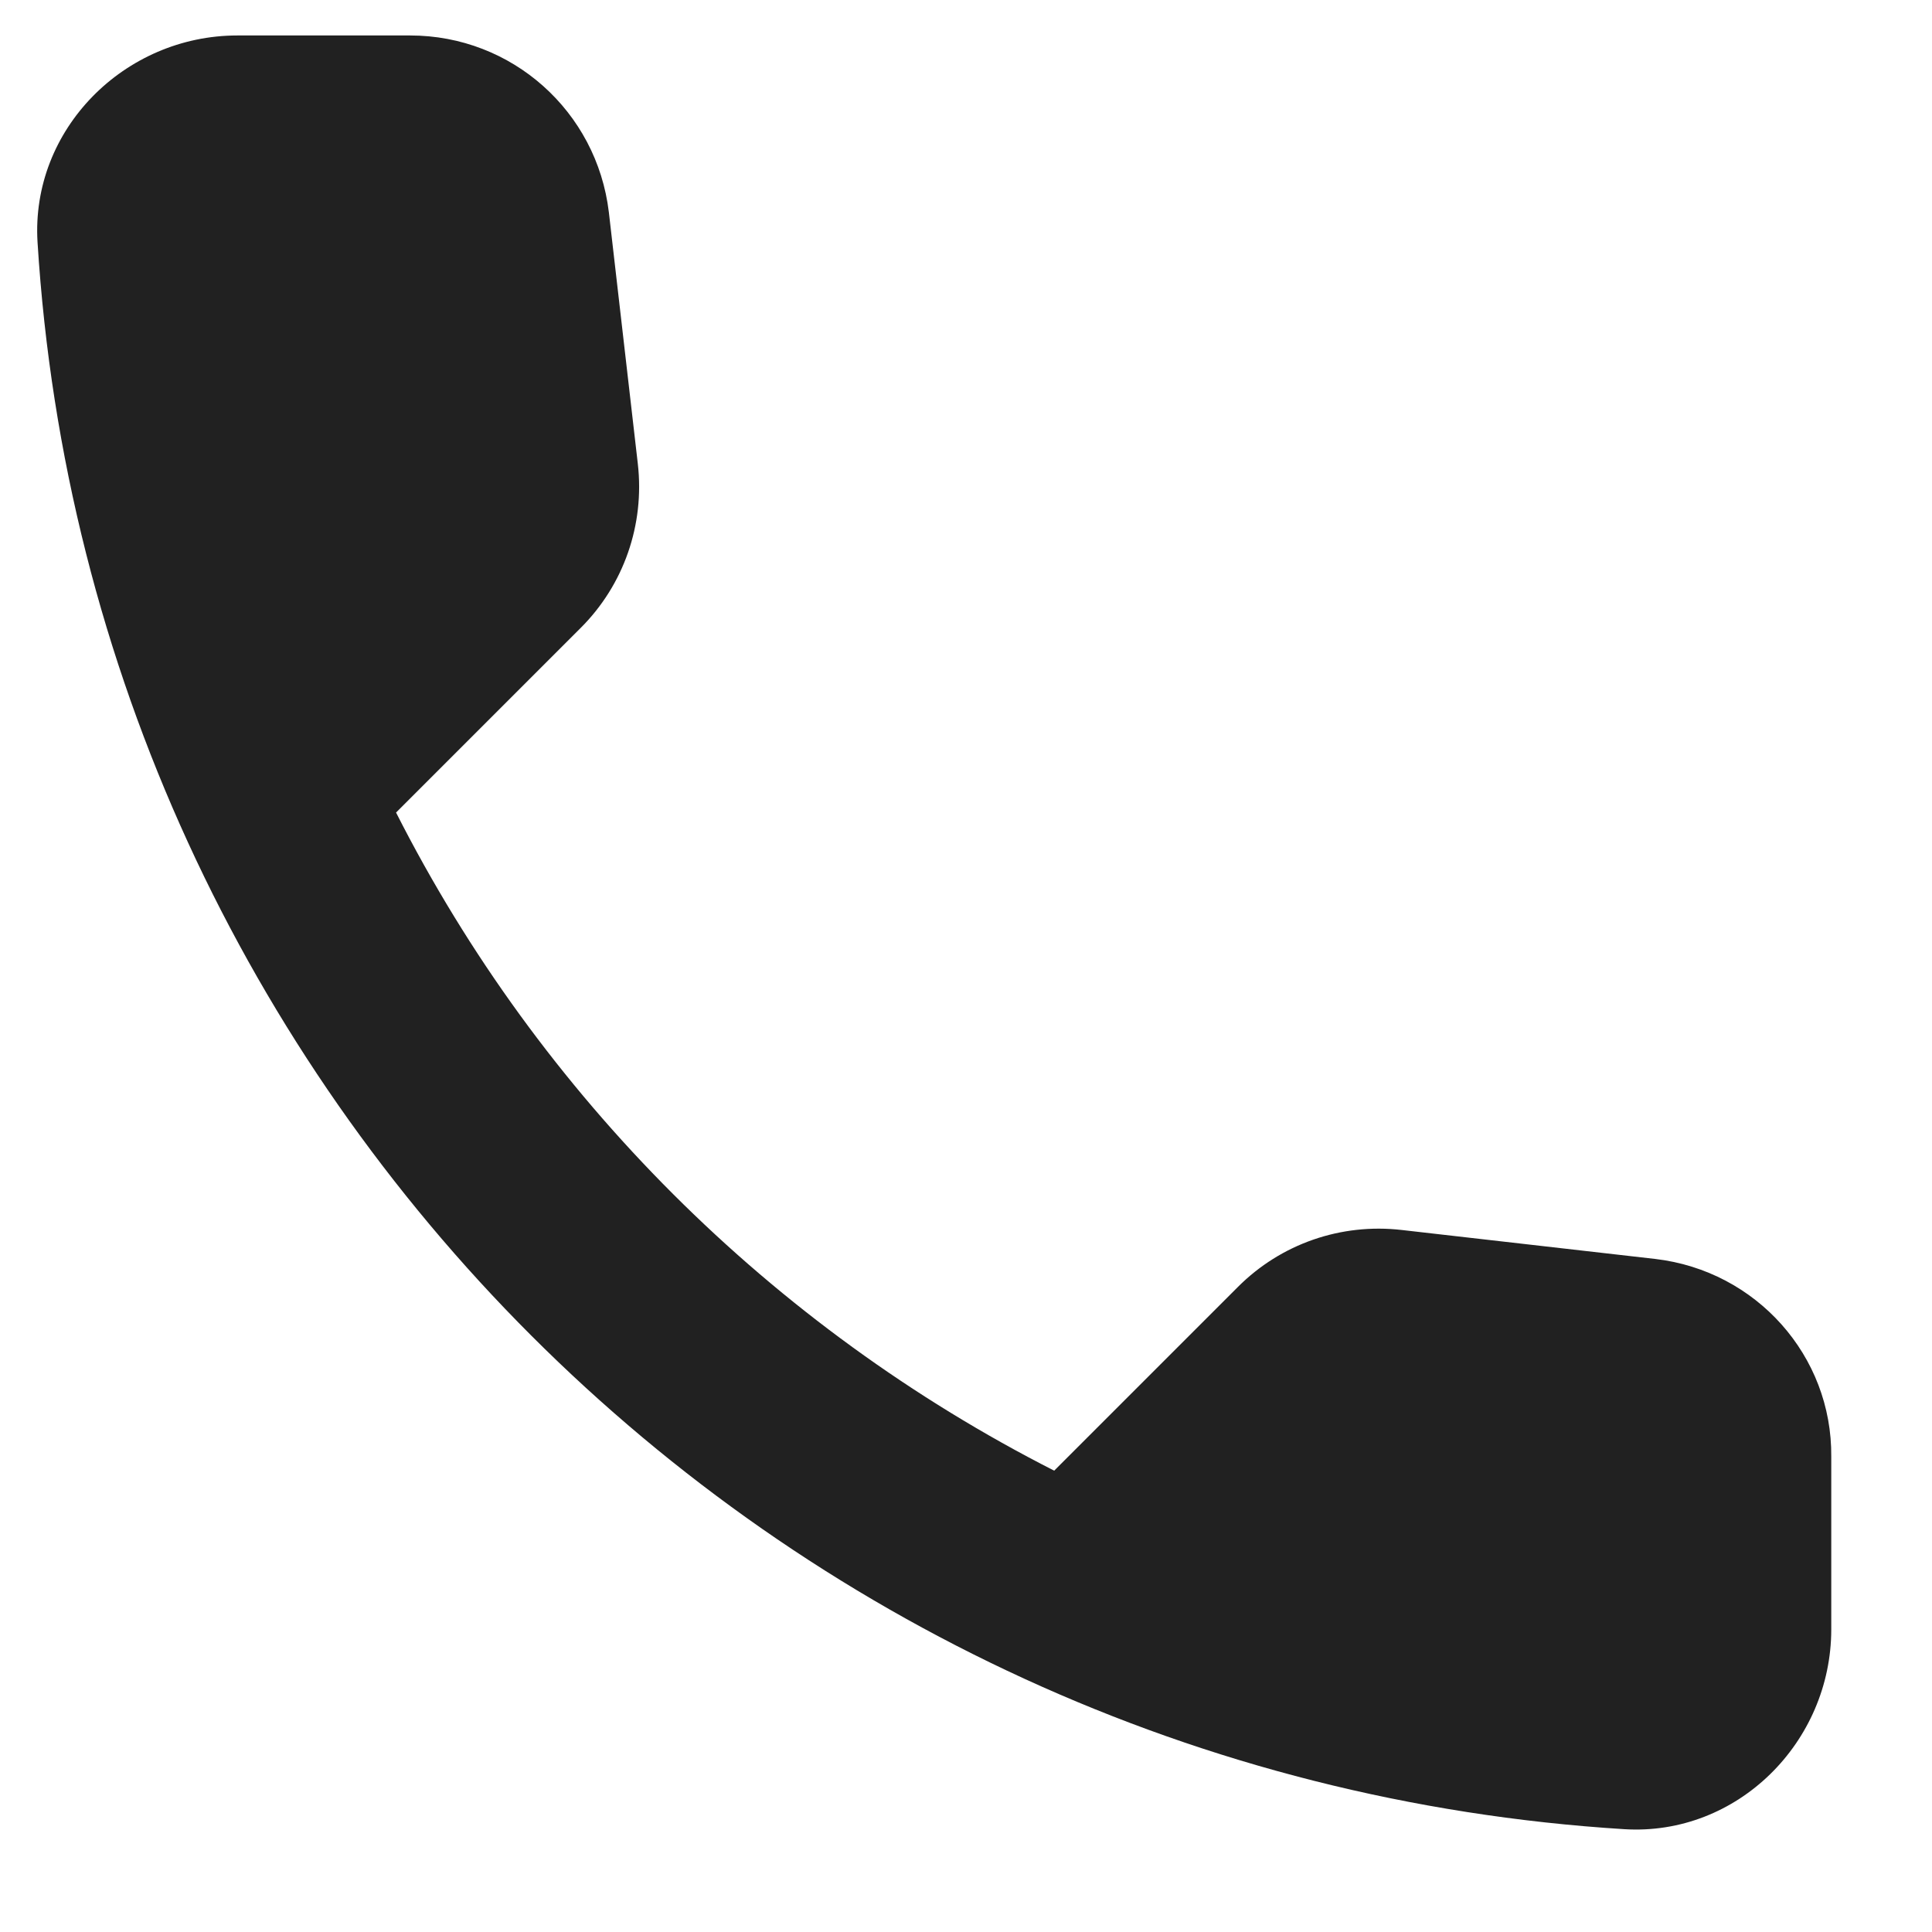
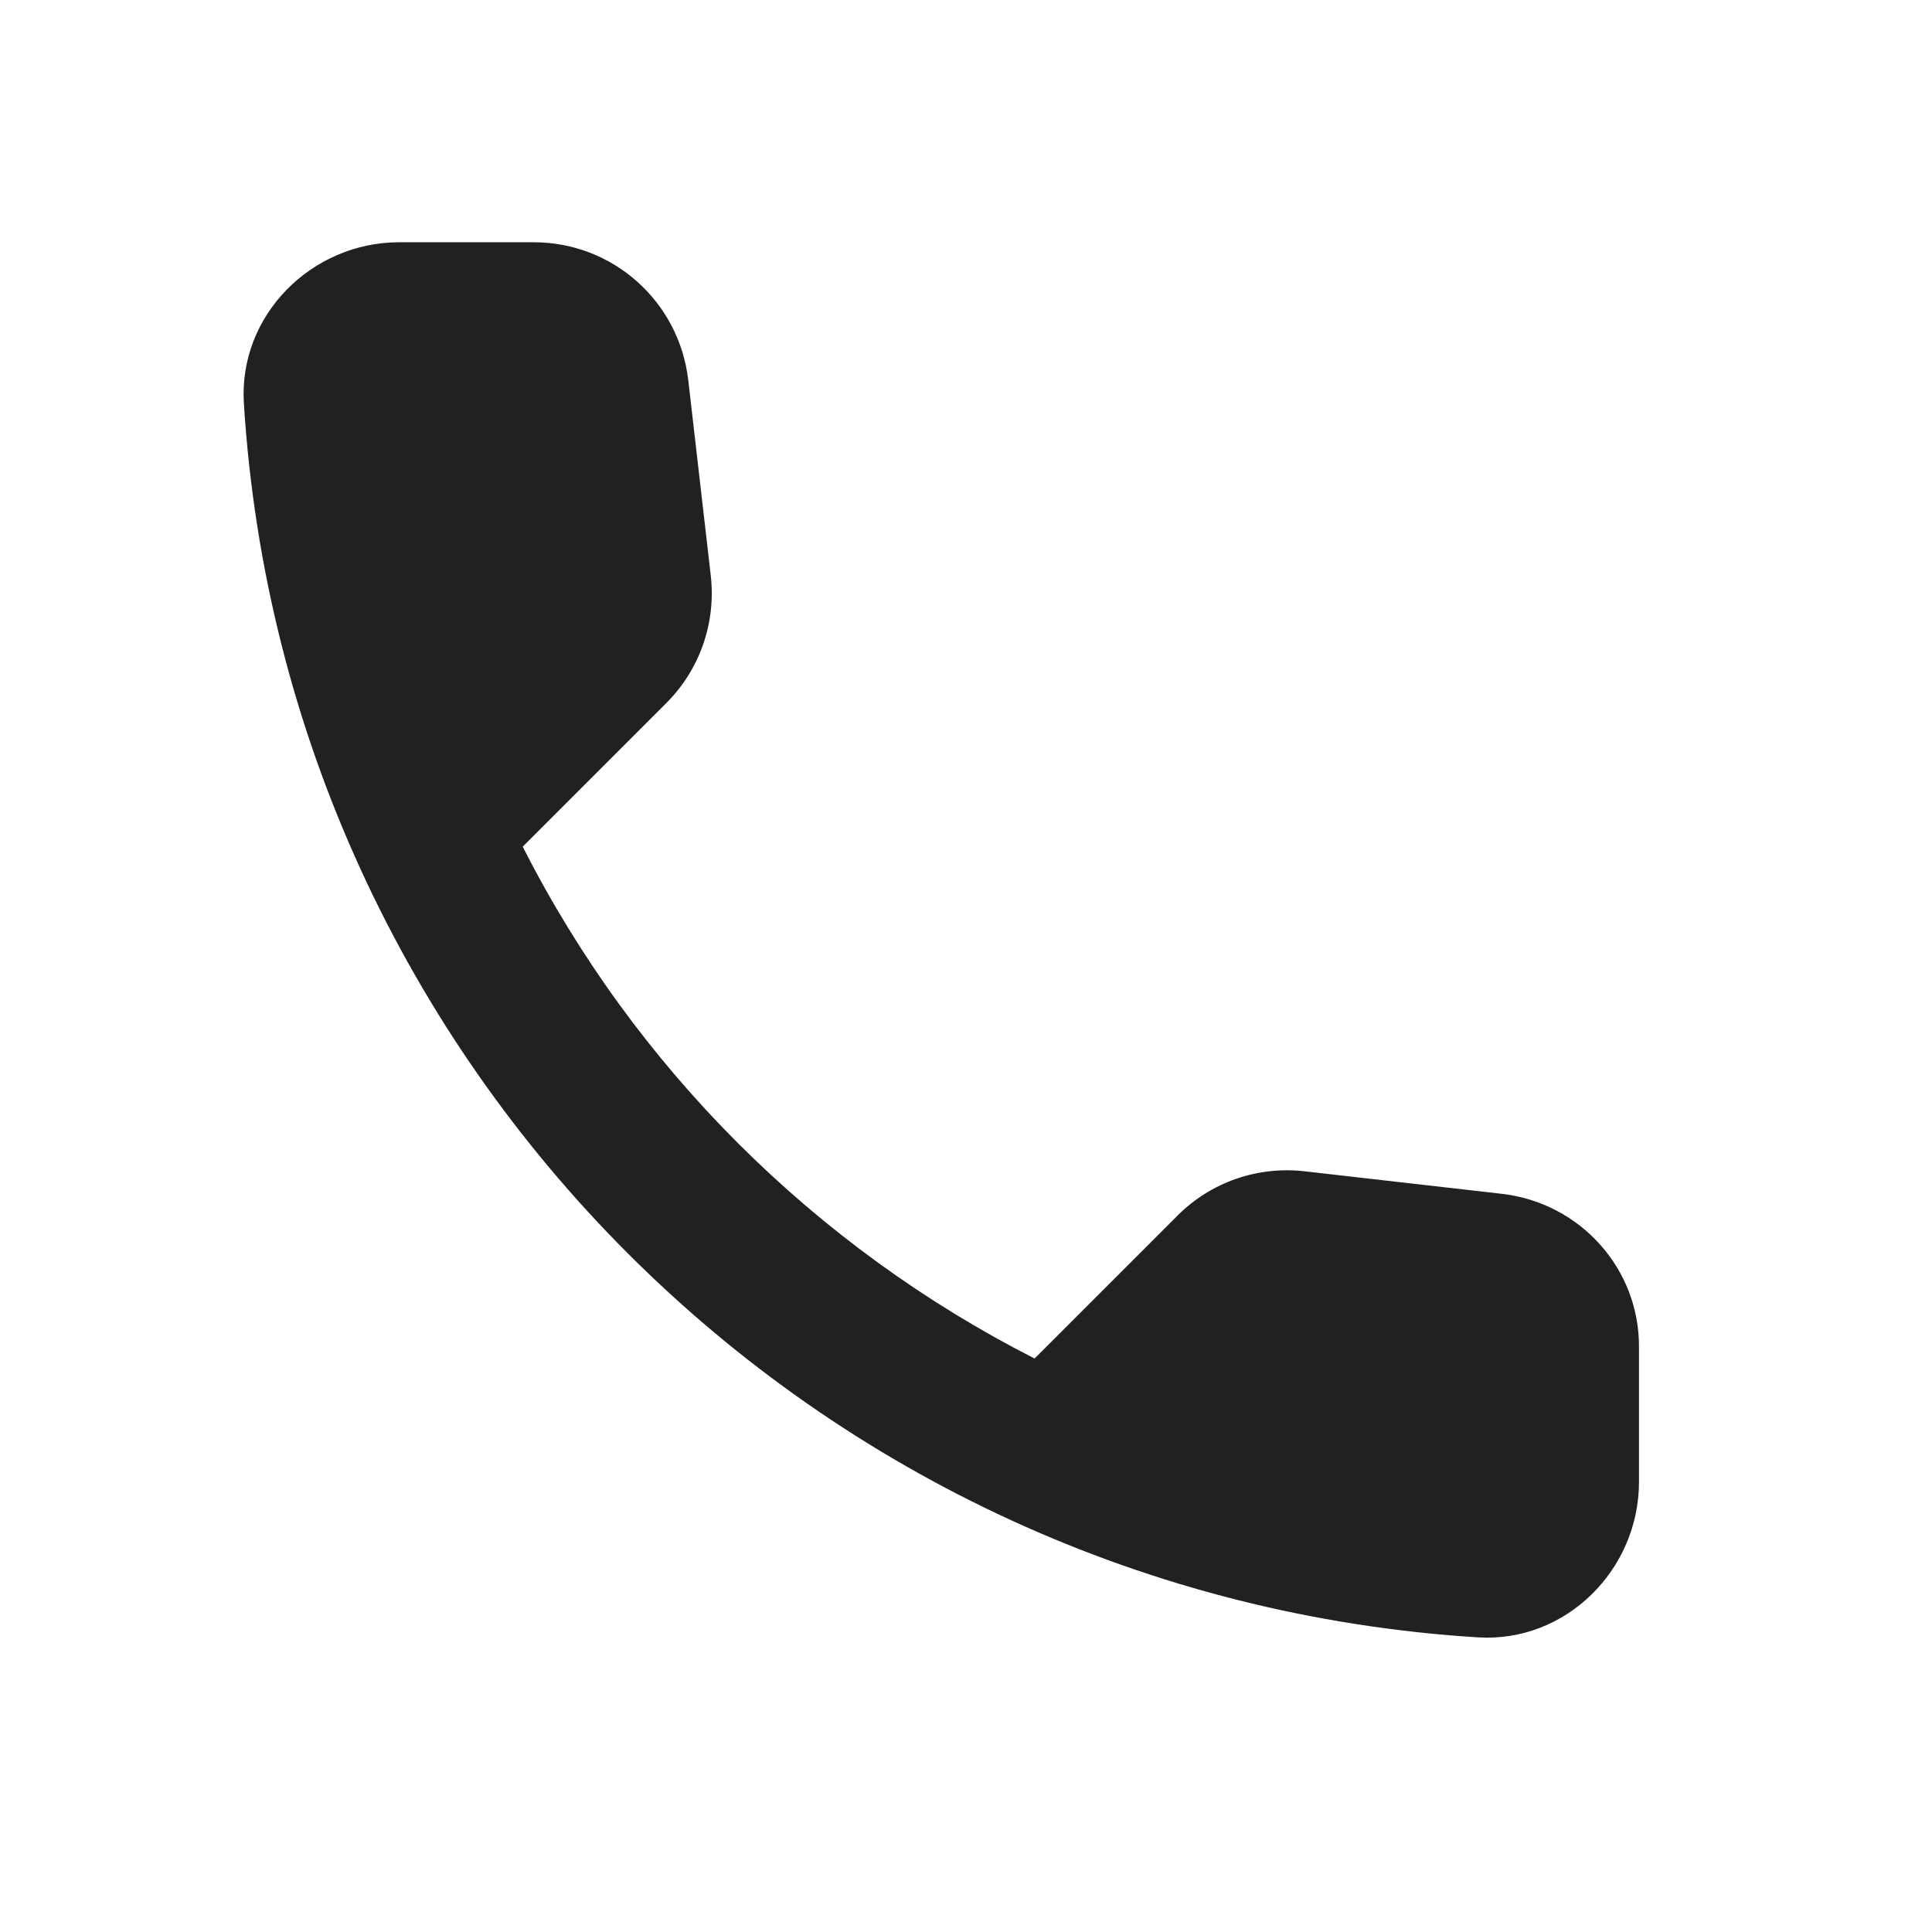
- <svg xmlns="http://www.w3.org/2000/svg" width="14" height="14" viewBox="0 0 14 14" fill="none">
-   <path d="M11.996 9.123L10.158 8.913C9.716 8.862 9.282 9.014 8.971 9.325L7.639 10.657C5.591 9.615 3.912 7.943 2.87 5.888L4.209 4.549C4.52 4.238 4.672 3.803 4.622 3.362L4.412 1.538C4.325 0.807 3.71 0.257 2.972 0.257H1.72C0.902 0.257 0.222 0.938 0.272 1.755C0.656 7.936 5.598 12.871 11.771 13.255C12.589 13.305 13.27 12.625 13.27 11.807V10.556C13.277 9.825 12.727 9.209 11.996 9.123Z" fill="#212121" />
+ <svg xmlns="http://www.w3.org/2000/svg" width="18" height="18" viewBox="0 0 18 18" fill="none">
+   <path d="M13.996 11.123L12.158 10.913C11.716 10.862 11.282 11.014 10.971 11.325L9.639 12.657C7.591 11.615 5.912 9.943 4.87 7.888L6.209 6.549C6.52 6.238 6.672 5.803 6.622 5.362L6.412 3.538C6.325 2.807 5.71 2.257 4.972 2.257H3.72C2.902 2.257 2.222 2.938 2.272 3.755C2.656 9.936 7.598 14.871 13.771 15.255C14.589 15.305 15.27 14.625 15.27 13.807V12.556C15.277 11.825 14.727 11.209 13.996 11.123Z" fill="#212121" />
</svg>
